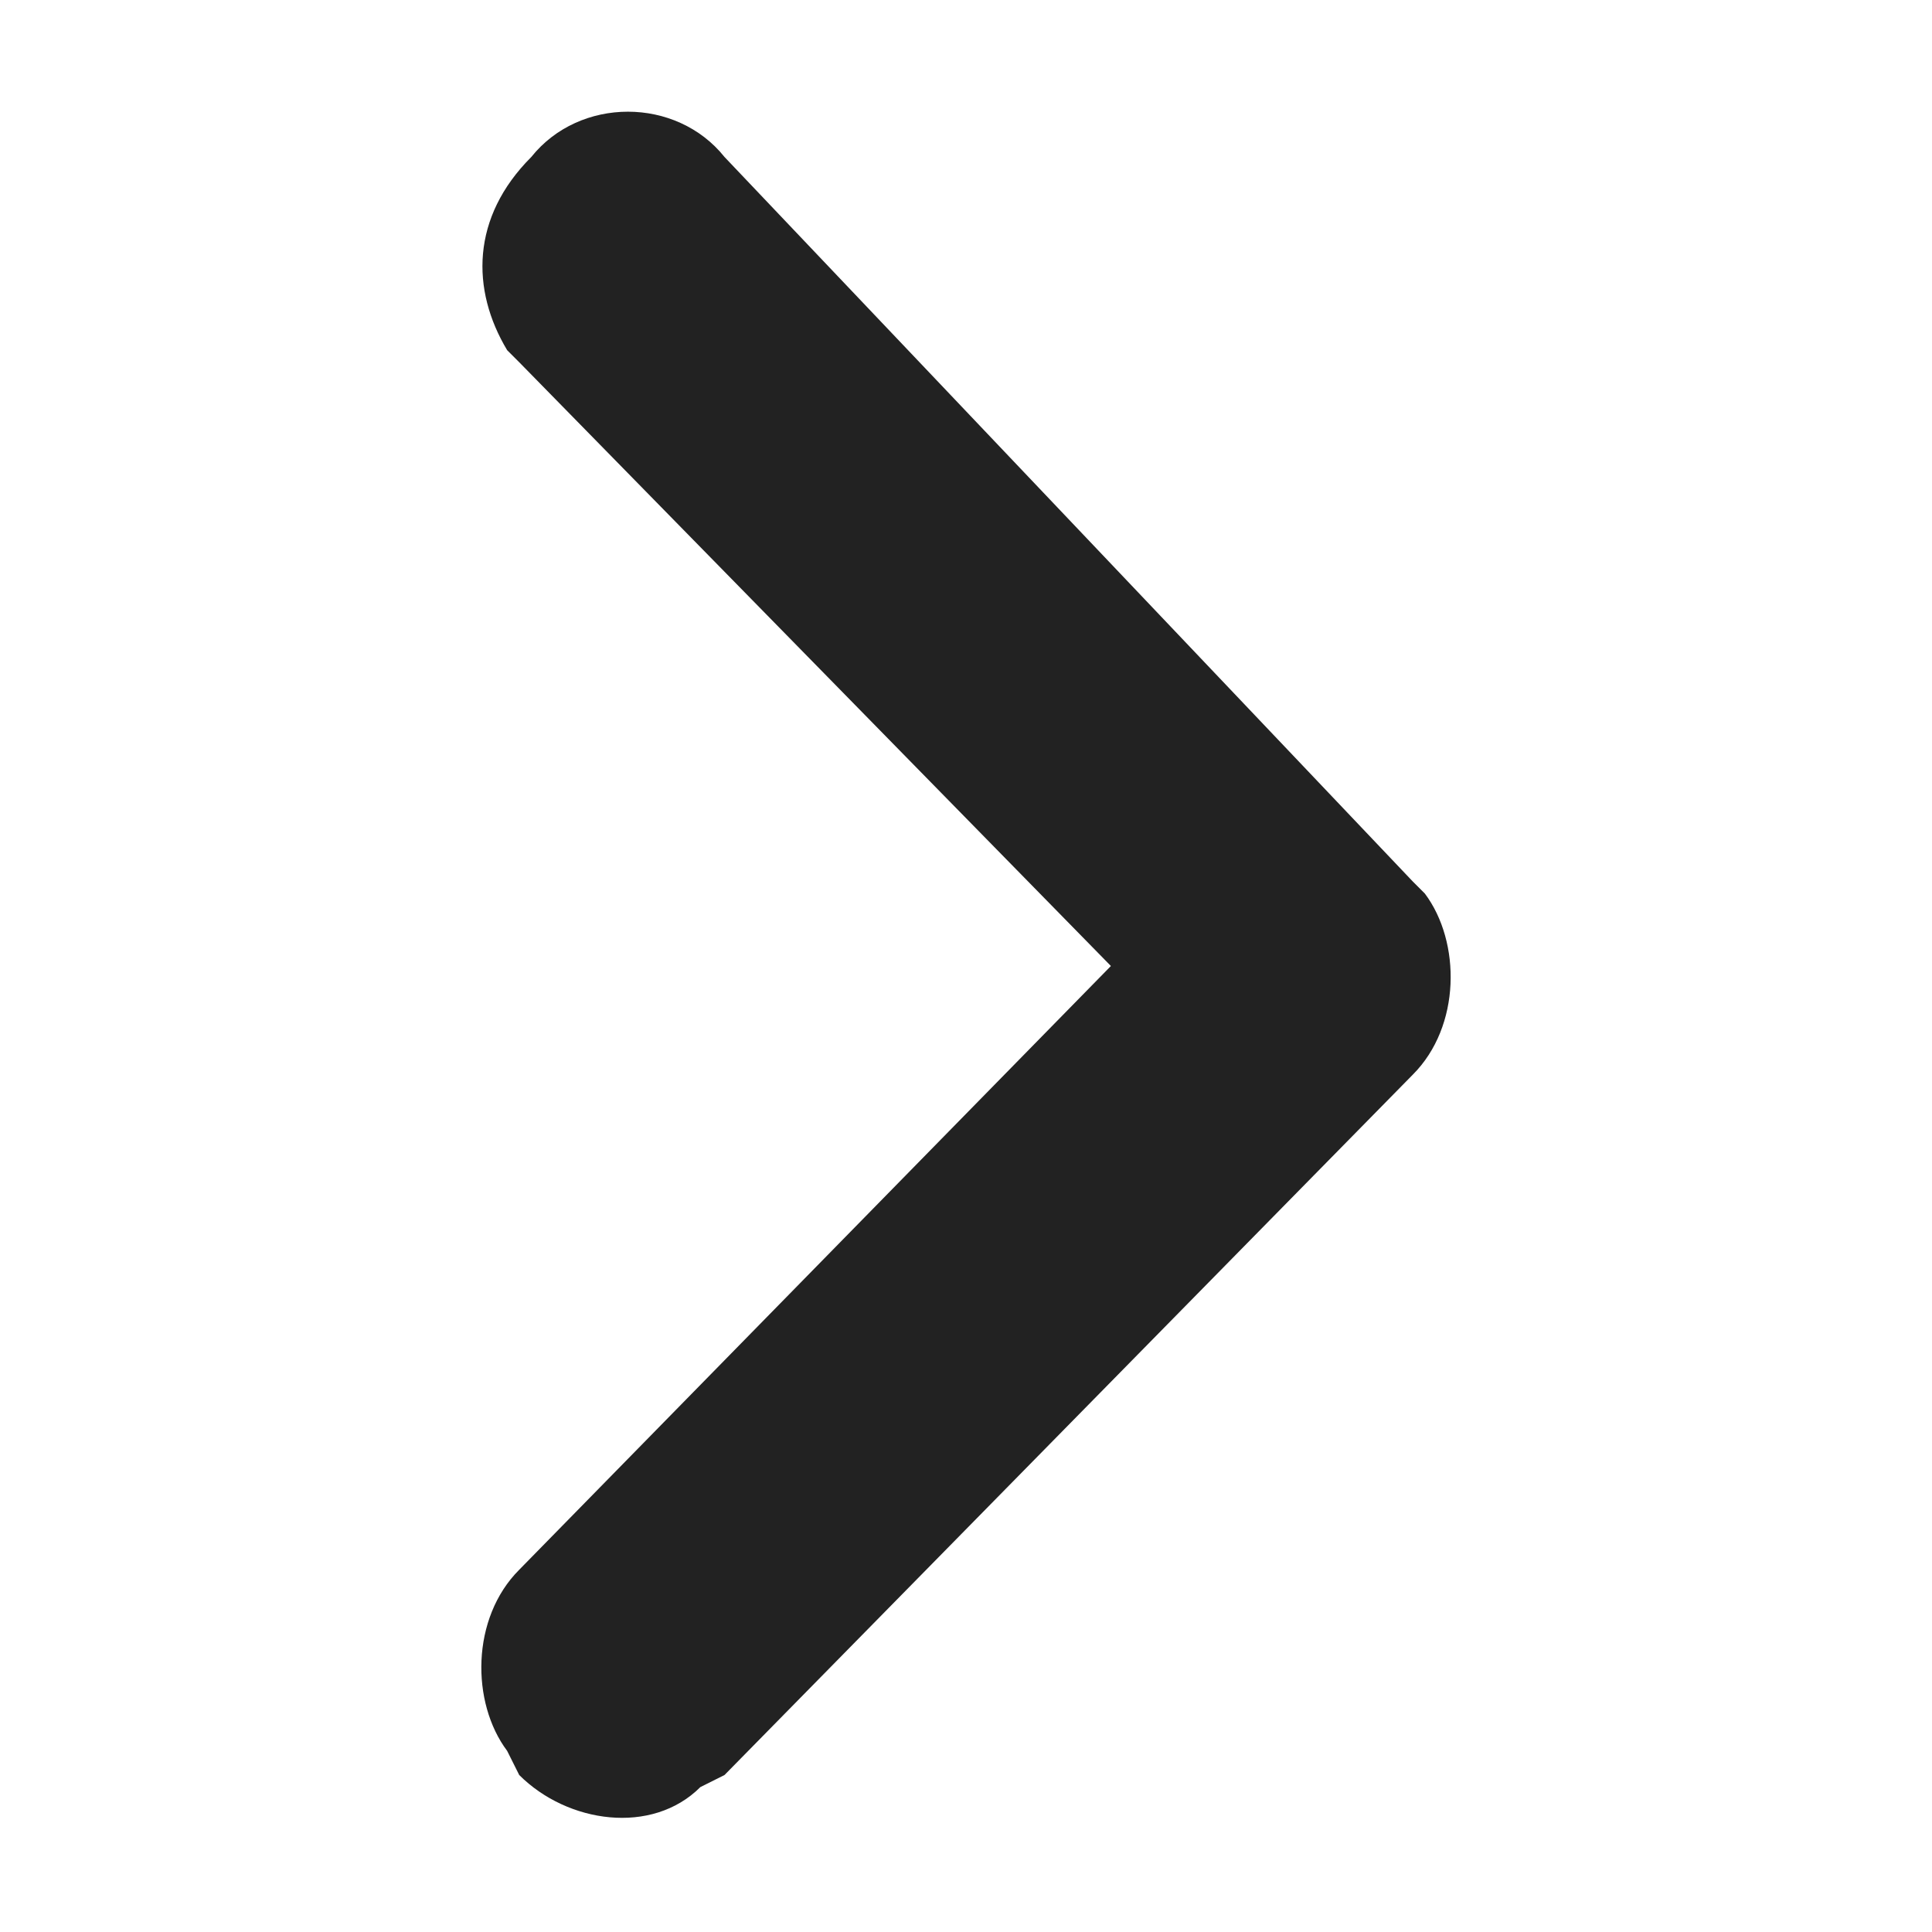
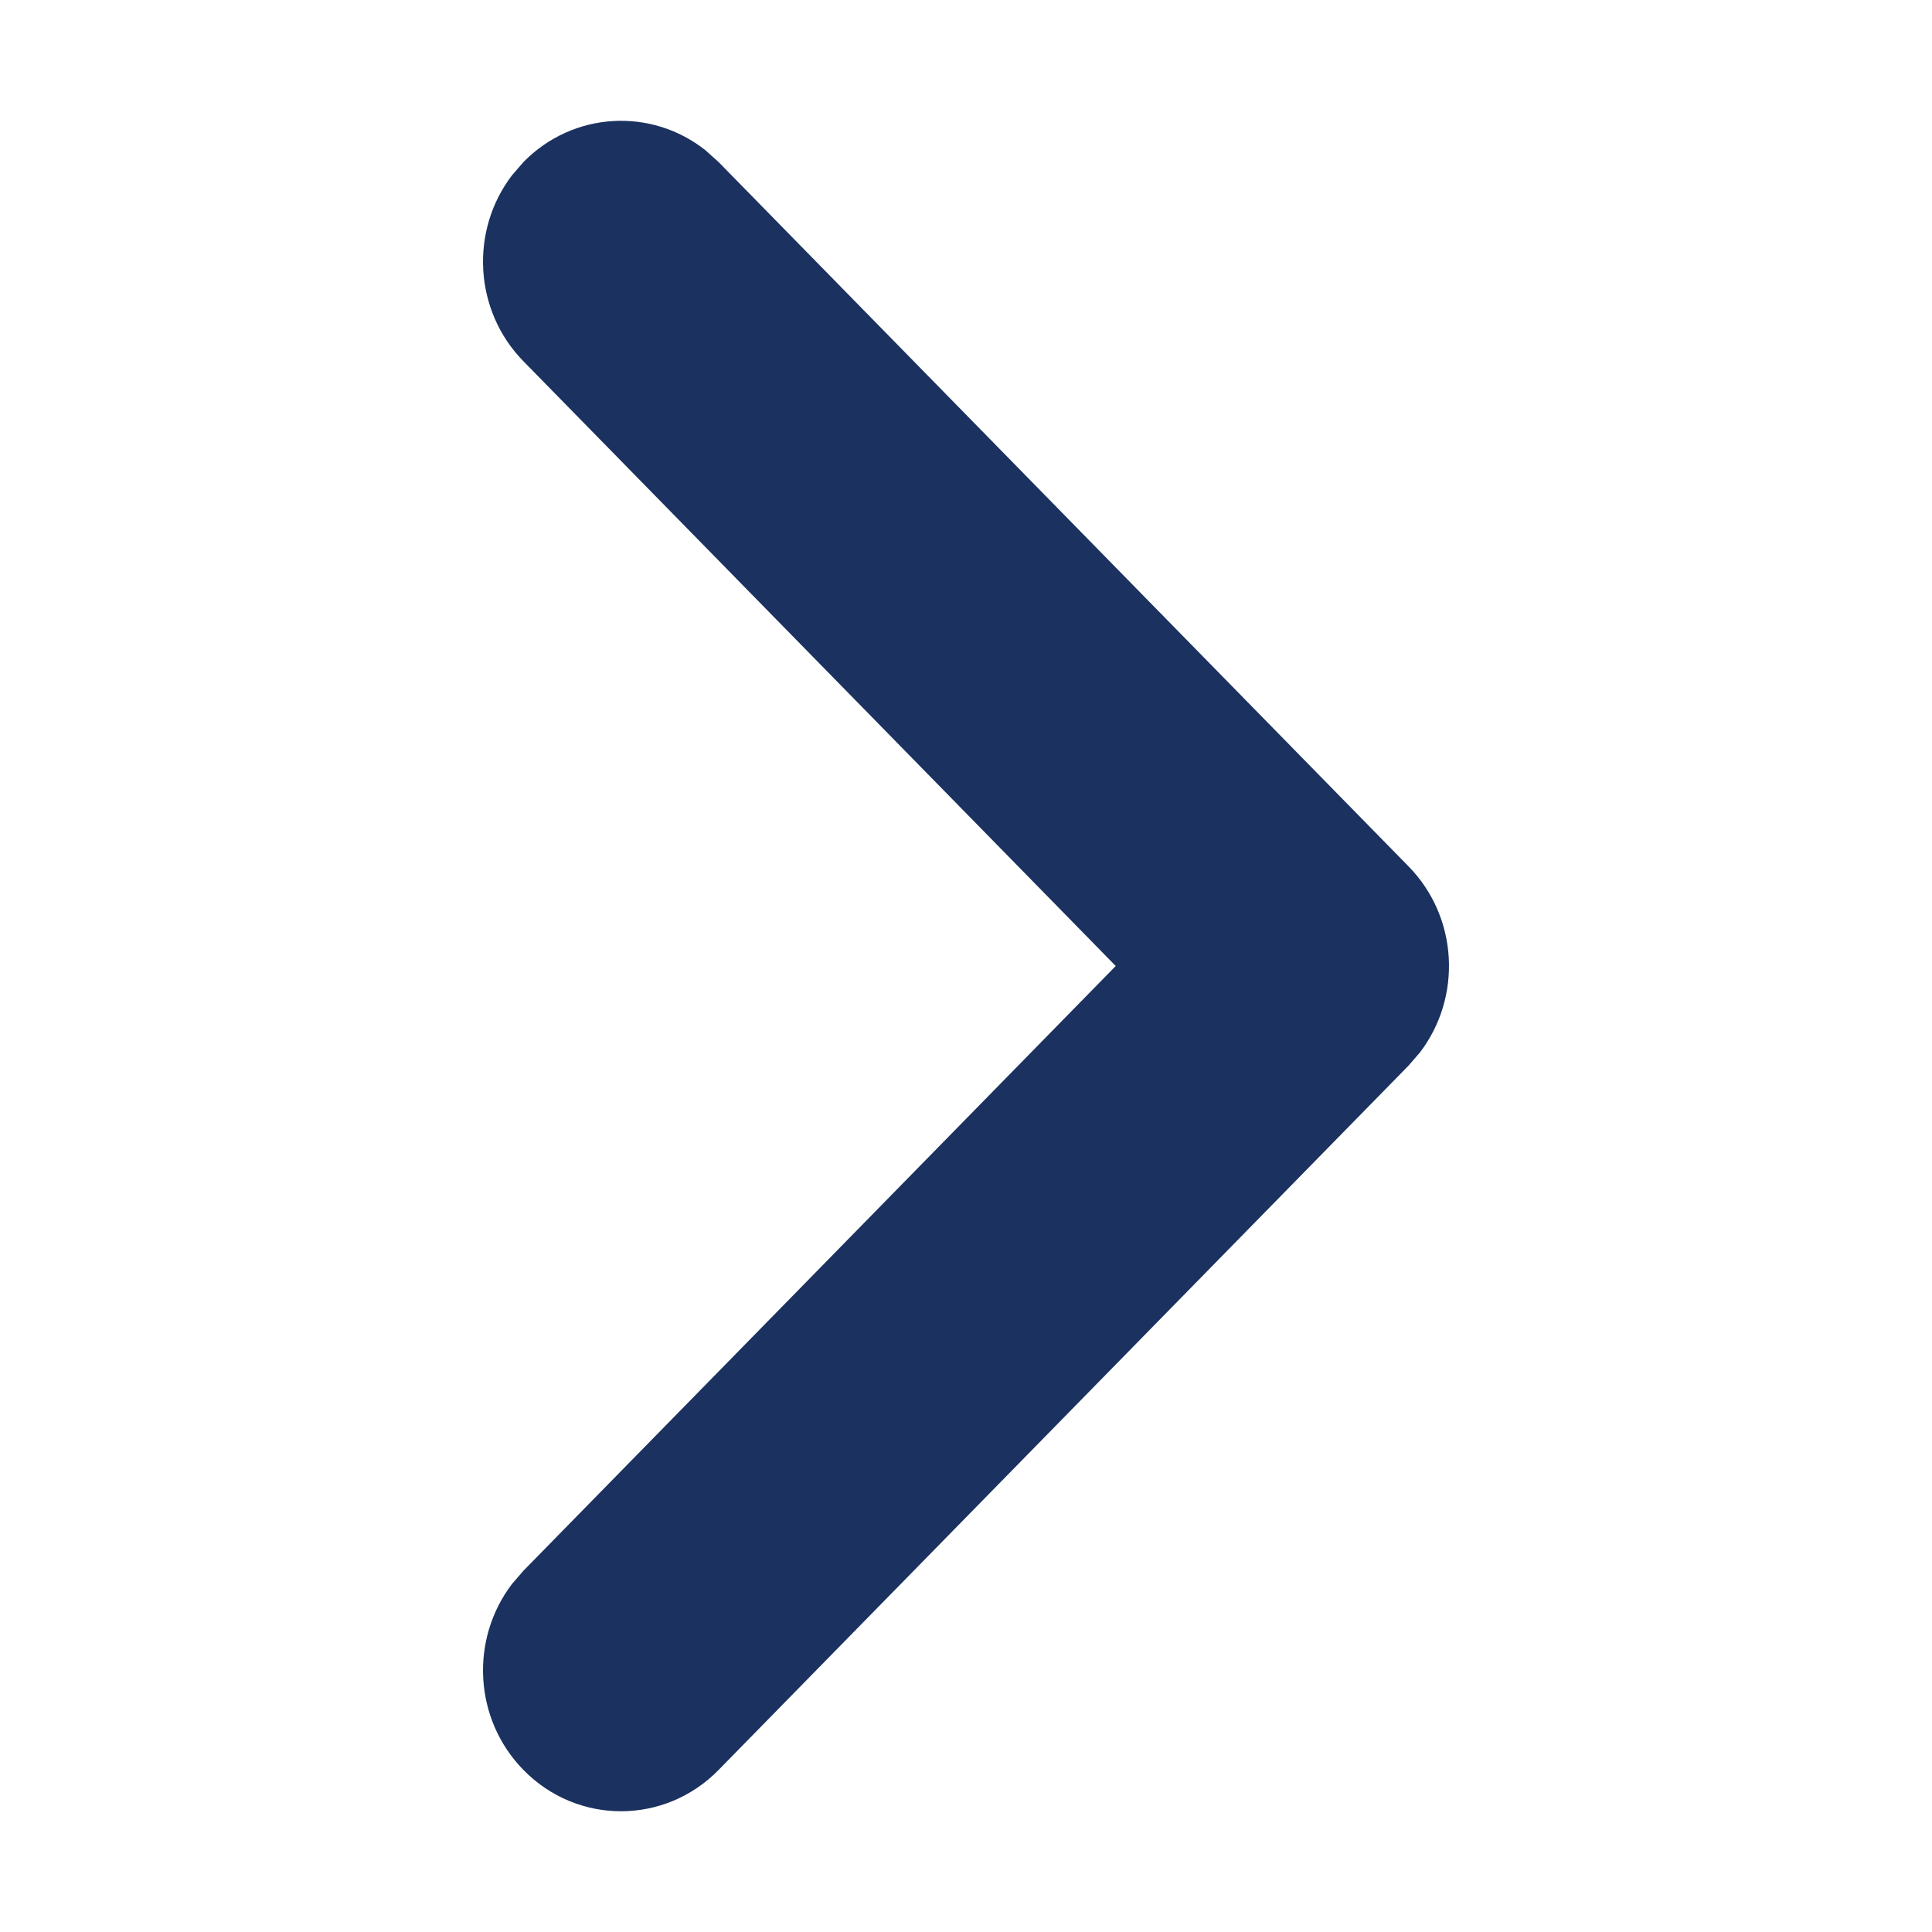
- <svg xmlns="http://www.w3.org/2000/svg" version="1.1" id="Layer_1" x="0px" y="0px" viewBox="0 0 16 16" style="enable-background:new 0 0 16 16;" xml:space="preserve">
-   <style type="text/css">
- 	.st0{fill:#222222;}
- </style>
-   <path class="st0" d="M4.3,14.7c0.4,0.4,1.1,0.5,1.5,0.1L6,14.7l5.7-5.8c0.4-0.4,0.4-1.1,0.1-1.5l-0.1-0.1L6,1.3  c-0.4-0.5-1.2-0.5-1.6,0C3.9,1.8,3.9,2.4,4.2,2.9L4.3,3l4.9,5l-4.9,5c-0.4,0.4-0.4,1.1-0.1,1.5C4.2,14.5,4.3,14.7,4.3,14.7z" />
+ <svg xmlns="http://www.w3.org/2000/svg" width="16" height="16" viewBox="0 0 16 16">
+   <g fill="none" fill-rule="evenodd">
+     <g fill="#1B315F" fill-rule="nonzero">
+       <path d="M4.335 1.342c.412-.42 1.06-.453 1.508-.097l.108.097 5.714 5.833c.412.42.444 1.082.095 1.54l-.095.11-5.714 5.833c-.446.456-1.17.456-1.616 0-.412-.42-.444-1.082-.095-1.54l.095-.11L9.24 8 4.335 2.992c-.412-.42-.444-1.083-.095-1.54l.095-.11z" />
+     </g>
+   </g>
</svg>
